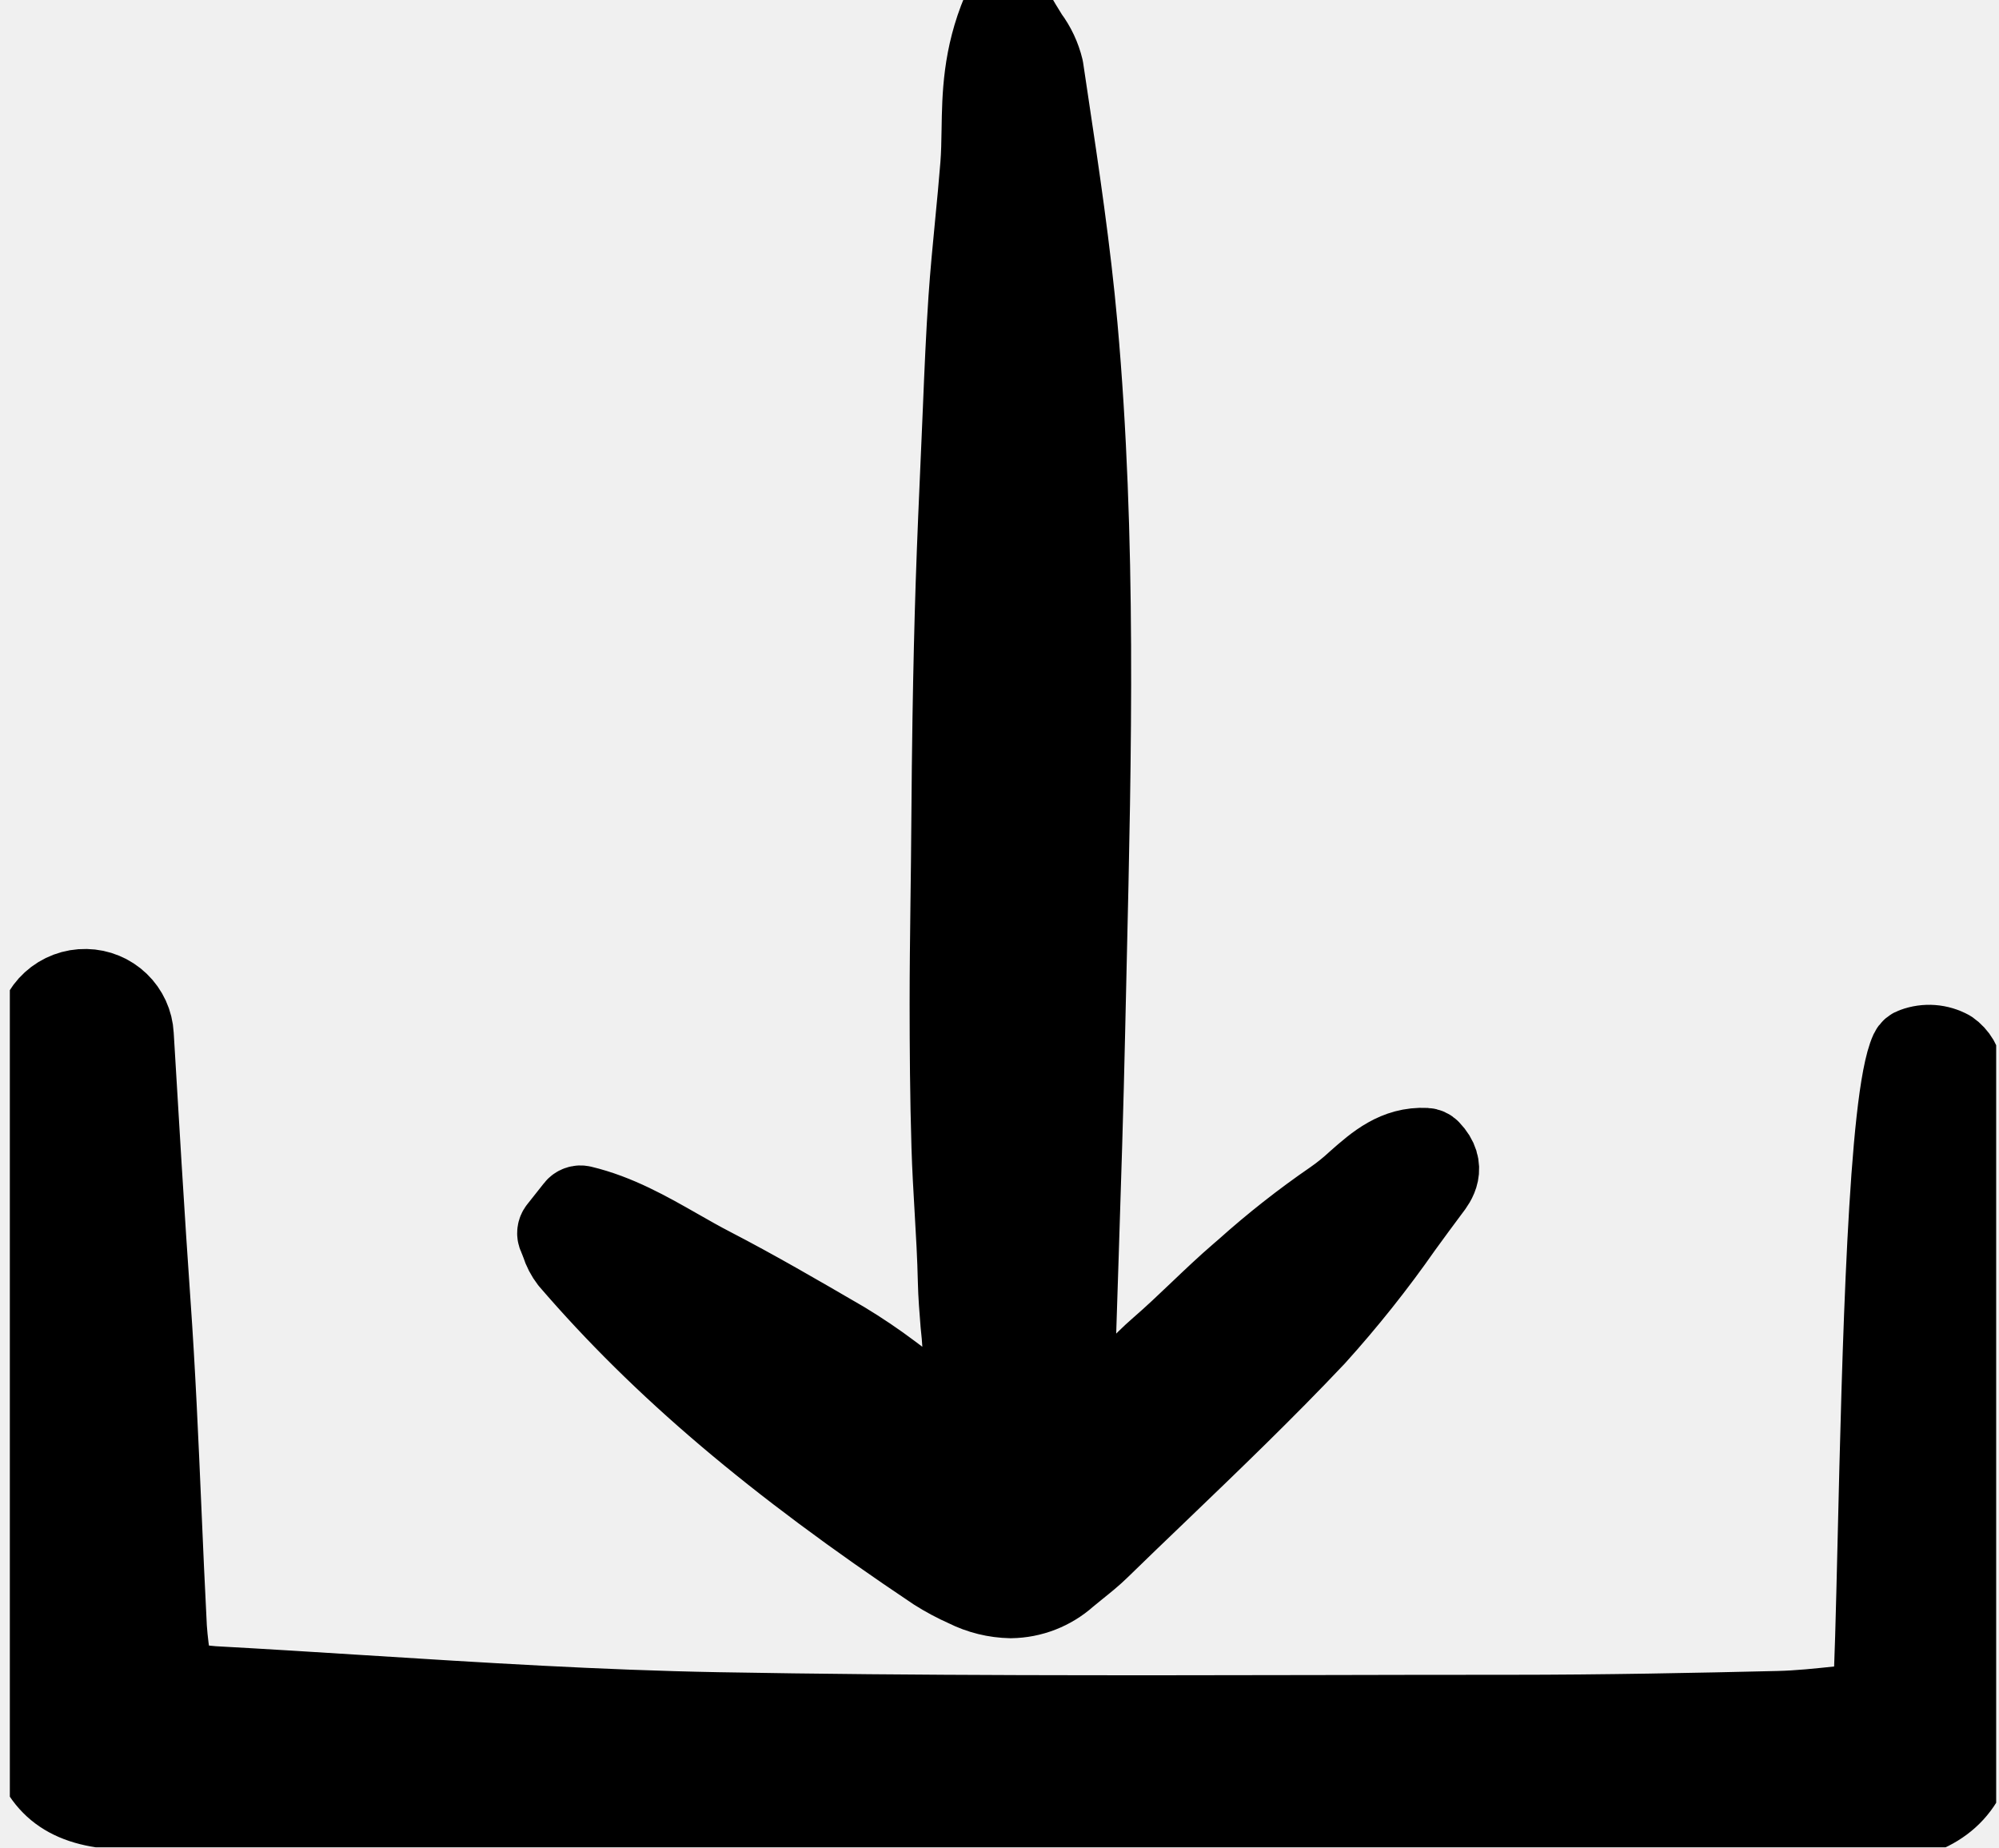
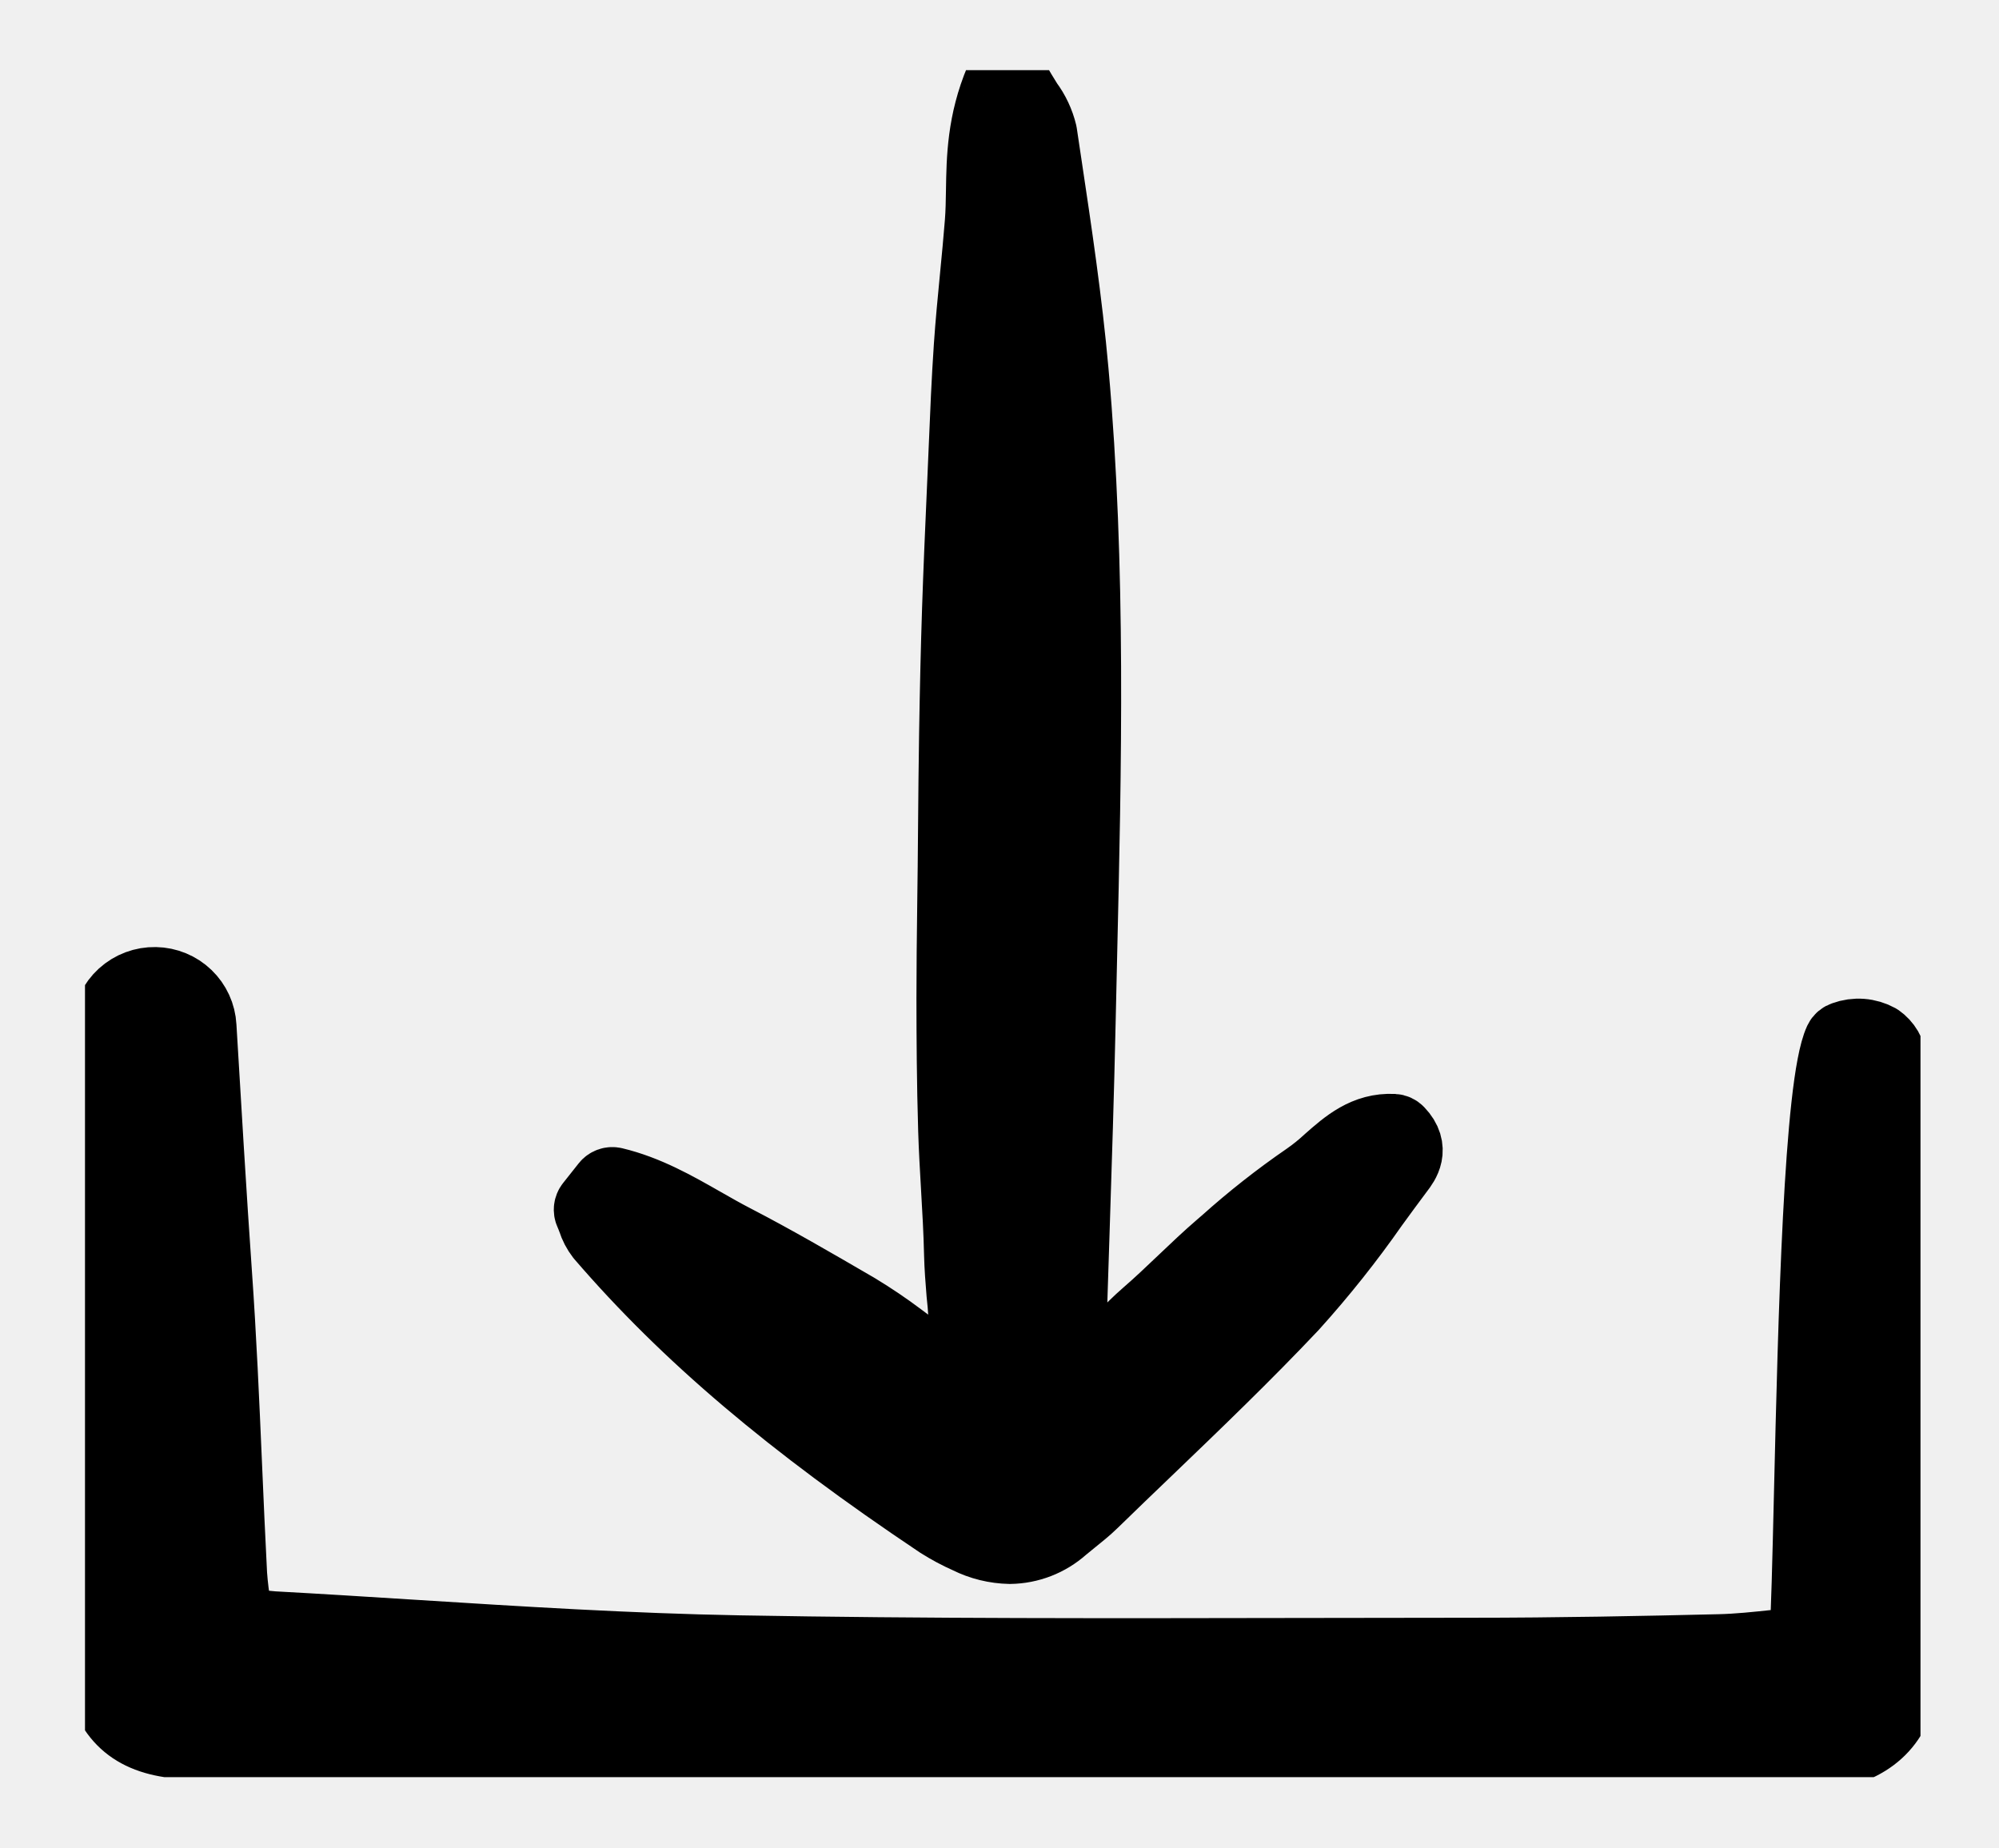
- <svg xmlns="http://www.w3.org/2000/svg" width="158" height="146" viewBox="0 0 158 146" fill="none">
+ <svg xmlns="http://www.w3.org/2000/svg" width="158" height="146" viewBox="-6.0 -6.0 170.0 158.0" fill="none">
  <g clip-path="url(#clip0)">
    <path d="M70.54 108.42C69.334 107.513 68.082 106.668 66.79 105.887L66.512 105.725C63.204 103.8 59.783 101.808 56.322 100.016C55.432 99.556 54.537 99.046 53.672 98.552C51.3 97.199 48.847 95.8 46.035 95.128C45.911 95.099 45.781 95.105 45.661 95.147C45.541 95.189 45.435 95.263 45.356 95.364L44.019 97.052C43.943 97.147 43.896 97.262 43.881 97.384C43.866 97.504 43.885 97.627 43.936 97.738C44.028 97.94 44.105 98.145 44.18 98.345C44.336 98.844 44.579 99.312 44.899 99.726C52.189 108.197 61.118 115.771 73.847 124.285C74.623 124.777 75.436 125.213 76.278 125.586C77.399 126.147 78.632 126.451 79.887 126.475C81.571 126.454 83.192 125.825 84.447 124.705C84.715 124.48 84.989 124.259 85.263 124.038C85.853 123.565 86.463 123.074 87.024 122.528C88.57 121.024 90.123 119.527 91.683 118.036C95.819 114.066 100.095 109.961 104.095 105.722C106.573 102.979 108.877 100.085 110.993 97.055C111.699 96.087 112.405 95.117 113.123 94.161L113.203 94.055C113.618 93.514 114.587 92.247 113.158 90.765C113.04 90.644 112.881 90.571 112.711 90.562C110.291 90.443 108.679 91.854 107.124 93.228C106.542 93.769 105.923 94.267 105.271 94.72C102.835 96.395 100.509 98.224 98.309 100.196L97.908 100.541C96.784 101.506 95.698 102.54 94.648 103.54C93.645 104.495 92.608 105.483 91.549 106.399C90.82 107.028 90.134 107.726 89.473 108.401C88.236 109.778 86.813 110.977 85.245 111.963C85.236 111.892 85.227 111.823 85.219 111.754C85.131 111.197 85.086 110.634 85.084 110.07C85.188 106.449 85.3 102.827 85.422 99.205C85.609 93.42 85.803 87.439 85.931 81.552C85.971 79.711 86.013 77.869 86.056 76.028C86.438 59.554 86.832 42.526 85.335 25.788C84.799 19.78 83.889 13.717 83.009 7.852L82.64 5.383C82.415 4.449 82.004 3.57 81.428 2.799C81.076 2.235 80.678 1.594 80.232 0.778C80.172 0.668 80.082 0.577 79.973 0.516C79.863 0.455 79.739 0.425 79.613 0.432C79.488 0.438 79.366 0.479 79.264 0.551C79.161 0.623 79.08 0.723 79.032 0.838C77.513 4.441 77.464 7.545 77.421 10.284C77.406 11.241 77.391 12.145 77.32 13.043C77.198 14.589 77.048 16.132 76.899 17.674C76.71 19.62 76.516 21.634 76.38 23.622C76.185 26.486 76.063 29.4 75.947 32.217C75.909 33.111 75.871 34.005 75.832 34.899L75.791 35.837C75.641 39.225 75.487 42.727 75.373 46.176C75.269 49.37 75.188 52.746 75.122 56.8C75.079 59.384 75.057 61.972 75.035 64.559L75.003 68.082C74.991 69.254 74.977 70.426 74.96 71.598C74.927 74.144 74.896 76.777 74.896 79.369C74.899 82.703 74.92 86.651 75.043 90.665C75.094 92.327 75.192 94.01 75.287 95.639C75.395 97.483 75.505 99.386 75.546 101.26C75.572 102.388 75.664 103.539 75.754 104.651C76.026 107.03 76.04 109.432 75.796 111.814C73.956 110.825 72.198 109.69 70.54 108.42Z" fill="black" stroke="black" stroke-width="6" stroke-linejoin="round" stroke-linecap="round" />
    <path d="M154.191 82.857C153.744 82.611 153.249 82.463 152.739 82.424C152.229 82.386 151.717 82.458 151.238 82.635C151.144 82.661 151.057 82.707 150.984 82.769C150.91 82.832 150.851 82.91 150.81 82.998C149.077 86.744 148.595 106.976 148.244 121.748C148.106 127.519 147.995 132.178 147.842 134.431C147.03 134.508 146.264 134.589 145.533 134.667C143.717 134.86 142.147 135.026 140.568 135.063C134.253 135.214 126.785 135.366 119.282 135.366H119.171C114.222 135.366 109.273 135.373 104.323 135.386C88.716 135.414 72.576 135.446 56.711 135.16C47.361 134.991 37.855 134.392 28.661 133.812C24.795 133.568 20.798 133.316 16.863 133.102C16.136 133.045 15.412 132.948 14.695 132.809C14.436 132.765 14.17 132.72 13.89 132.676C13.839 132.333 13.784 131.996 13.731 131.661C13.552 130.672 13.427 129.674 13.355 128.671C13.193 125.566 13.059 122.46 12.924 119.352C12.689 113.939 12.446 108.341 12.056 102.841C11.64 96.976 11.049 87.127 10.734 81.78C10.68 80.773 10.245 79.822 9.515 79.121C8.785 78.42 7.816 78.02 6.802 78.002C5.762 77.98 4.752 78.358 3.984 79.058C3.216 79.758 2.748 80.725 2.678 81.759C2.037 91.716 0.624 116.375 1.323 130.28L1.368 131.236C1.391 133.382 1.637 135.521 2.102 137.617C3.066 141.327 5.294 142.991 9.552 143.181C12.931 143.333 16.31 143.512 19.688 143.691C25.073 143.976 30.645 144.272 36.131 144.446C48.16 144.834 59.051 145.054 69.427 145.129C74.052 145.163 78.677 145.205 83.302 145.257C91.593 145.343 100.003 145.431 108.457 145.431C119.85 145.431 131.324 145.272 142.687 144.74C145.152 144.671 147.609 144.442 150.044 144.055C153.921 143.366 156.099 140.985 156.341 137.169C156.435 135.68 156.557 134.072 156.681 132.447C156.848 130.243 157.022 127.964 157.13 125.881C157.052 111.441 155.603 86.737 155.324 84.799C155.288 84.413 155.169 84.04 154.973 83.704C154.777 83.369 154.51 83.08 154.191 82.857Z" fill="black" stroke="black" stroke-width="6" stroke-linejoin="round" stroke-linecap="round" />
  </g>
  <defs>
    <clipPath id="clip0">
      <rect width="157" height="146" fill="white" transform="translate(0.777344)" />
    </clipPath>
  </defs>
</svg>
